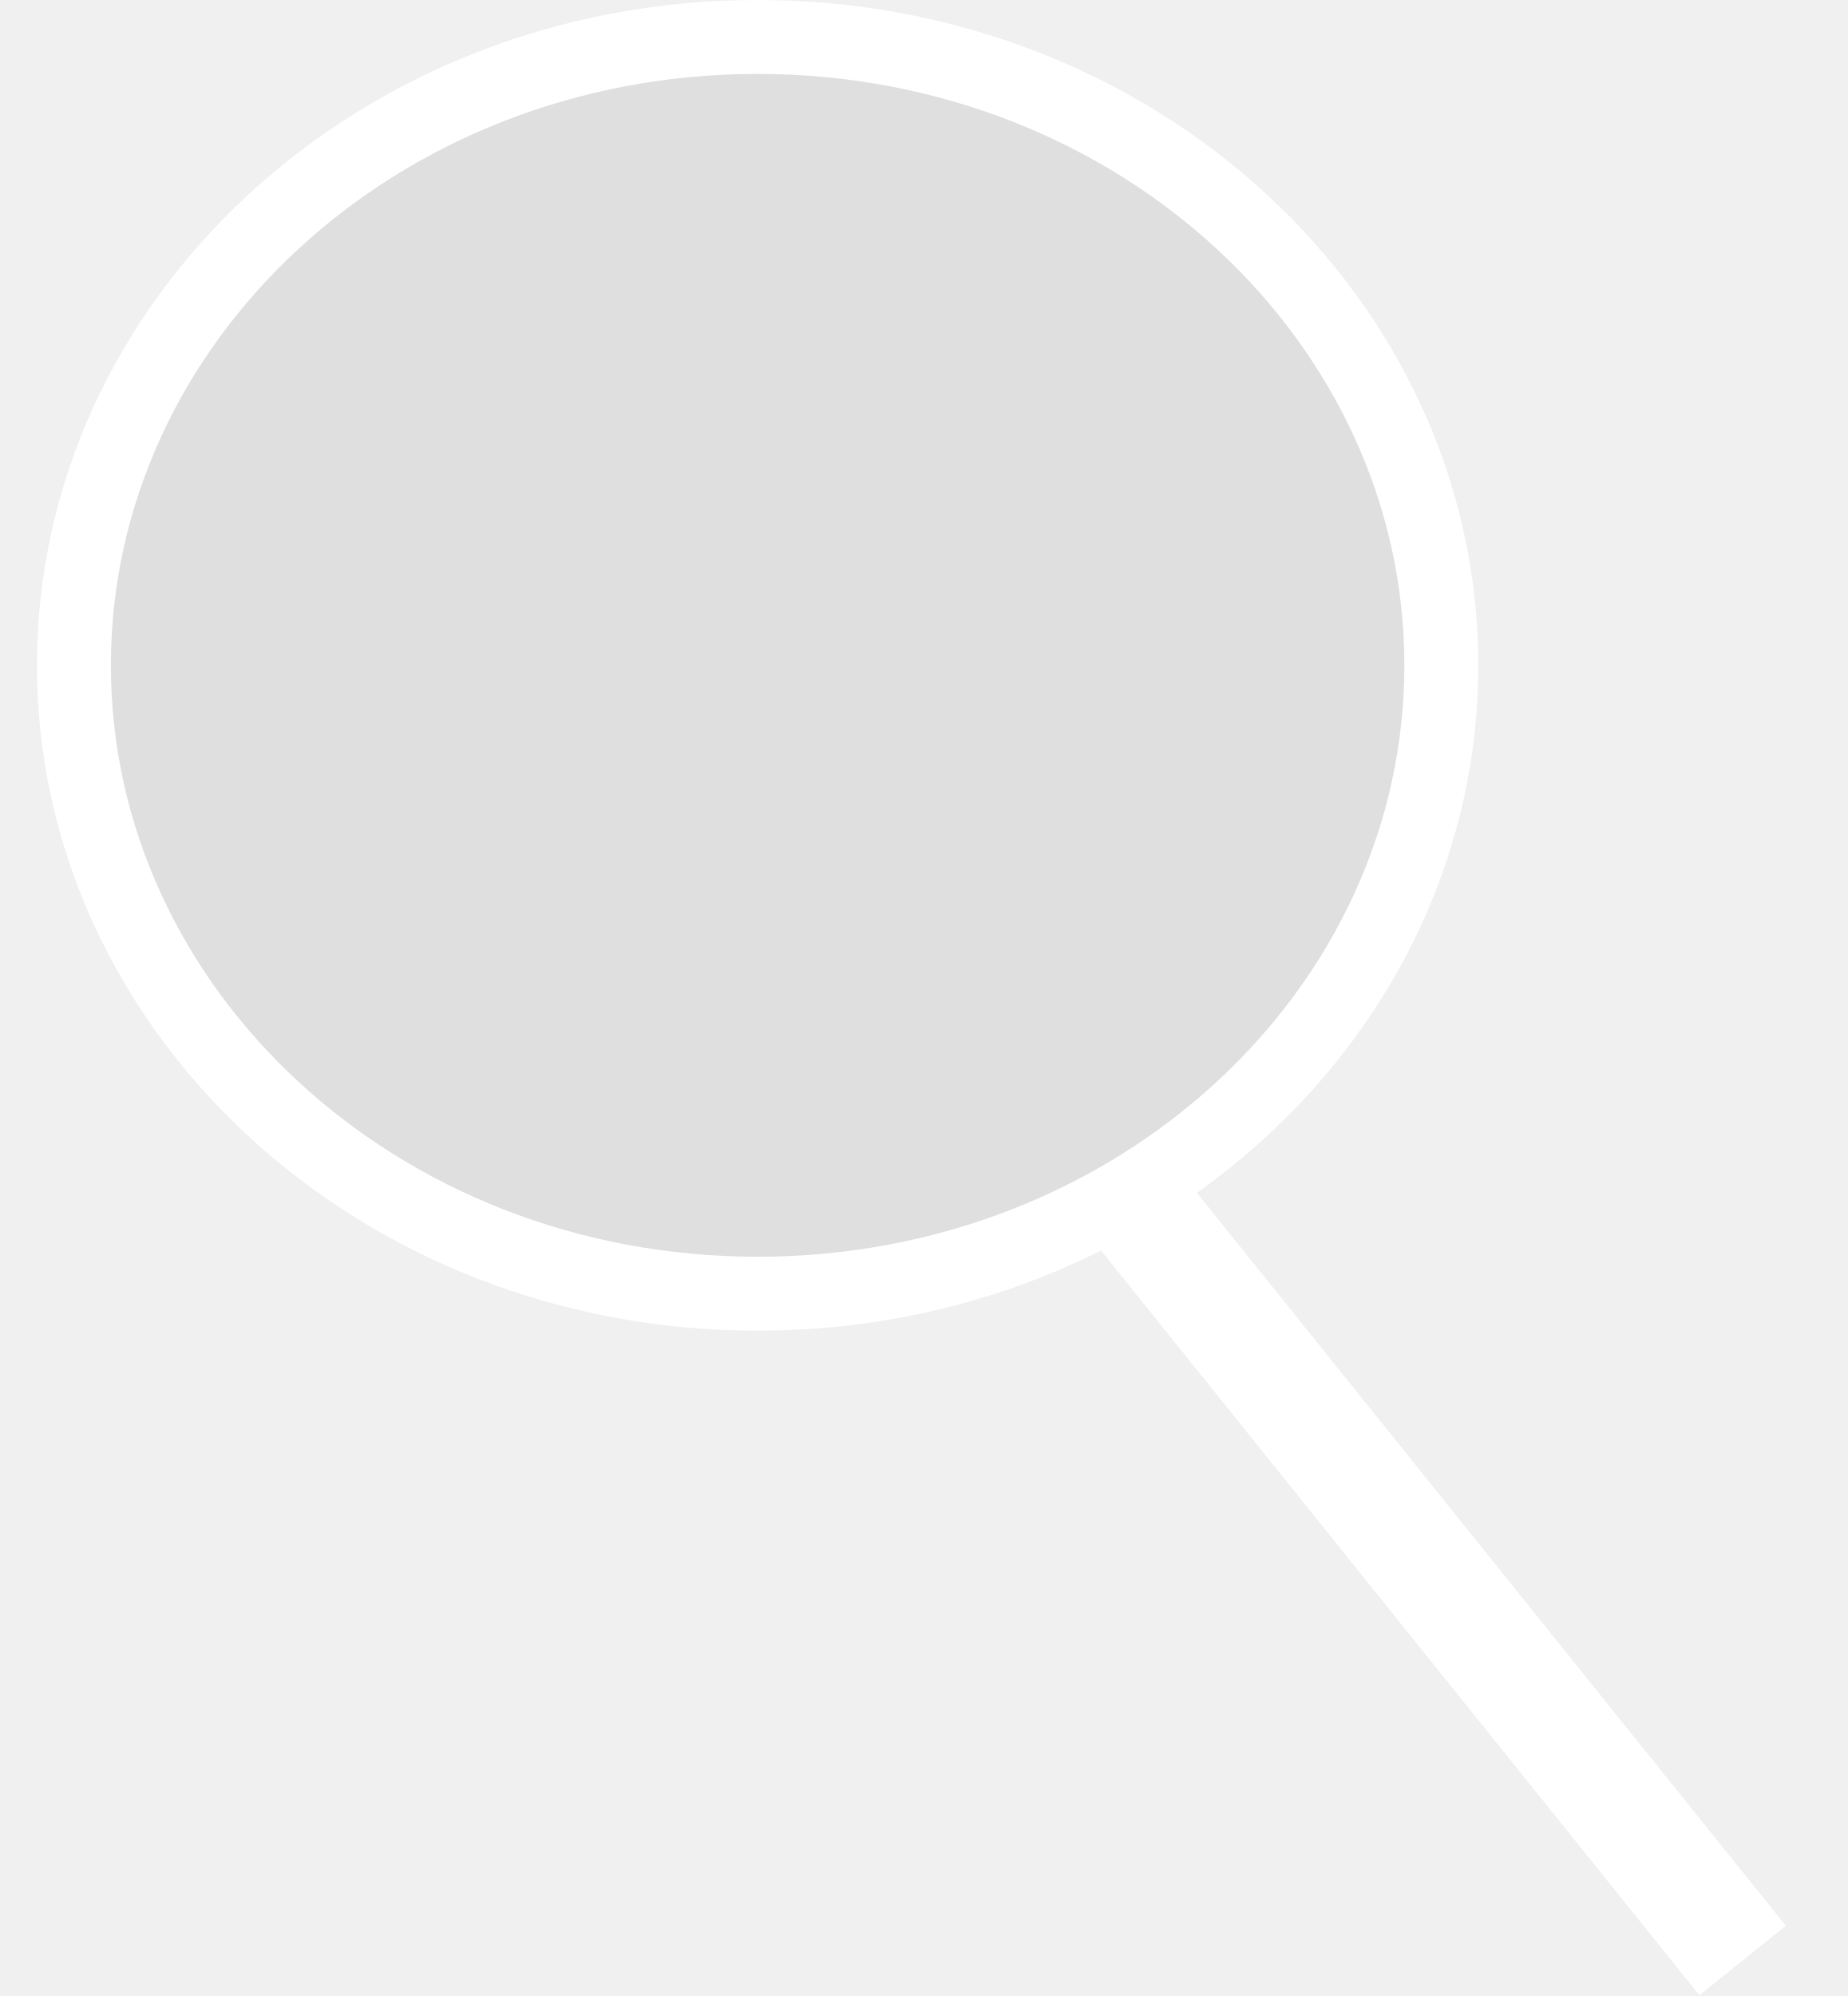
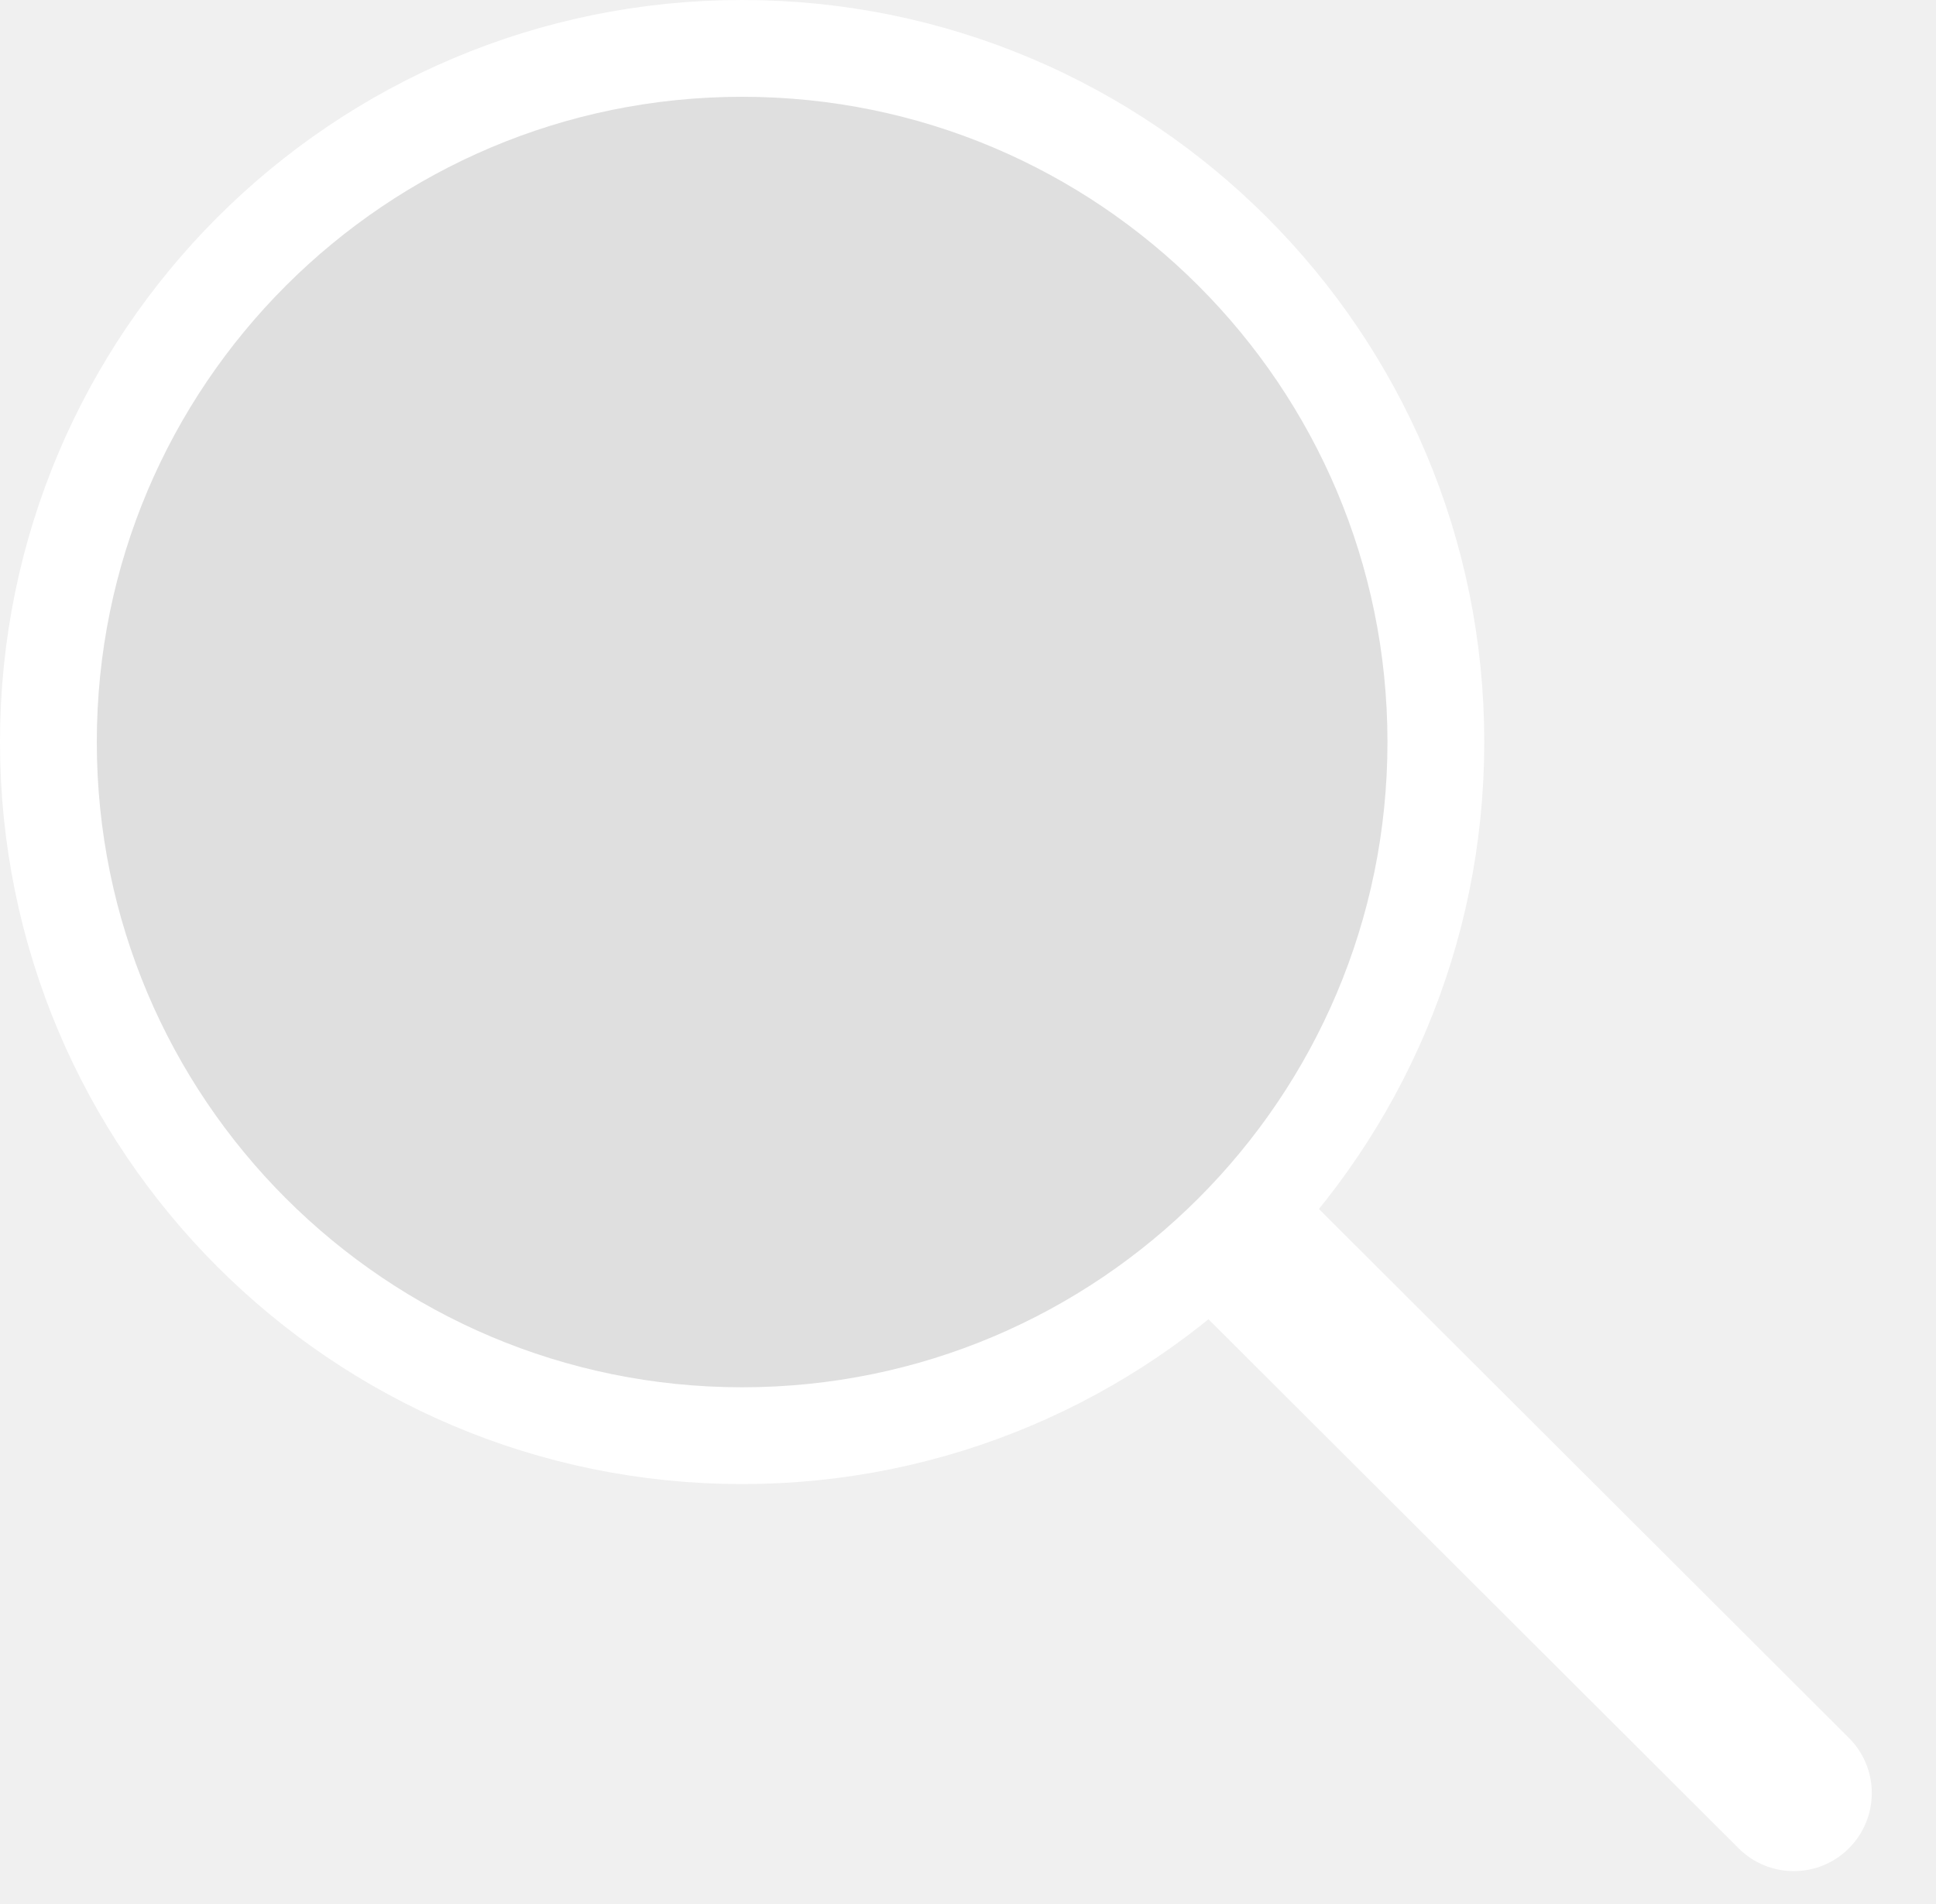
- <svg xmlns="http://www.w3.org/2000/svg" width="25" height="27" viewBox="0 0 25 27" fill="none">
-   <path d="M1 9C1 13.658 5.103 17.5 10.25 17.5C15.397 17.5 19.5 13.658 19.5 9C19.5 4.343 15.397 0.5 10.25 0.5C5.103 0.5 1 4.343 1 9Z" fill="#DFDFDF" stroke="white" />
-   <line x1="15.073" y1="15.939" x2="23.576" y2="26.52" stroke="white" stroke-width="1.5" />
+ <svg xmlns="http://www.w3.org/2000/svg" width="60" height="59" viewBox="0 0 60 59" fill="none">
+   <path d="M36.851 40.291L40.268 36.867L57.3 53.867C58.246 54.81 58.247 56.342 57.303 57.287V57.287C56.36 58.233 54.829 58.234 53.883 57.29L36.851 40.291Z" fill="white" />
+   <circle cx="23" cy="23" r="21.5" fill="#DFDFDF" stroke="white" stroke-width="3" />
</svg>
